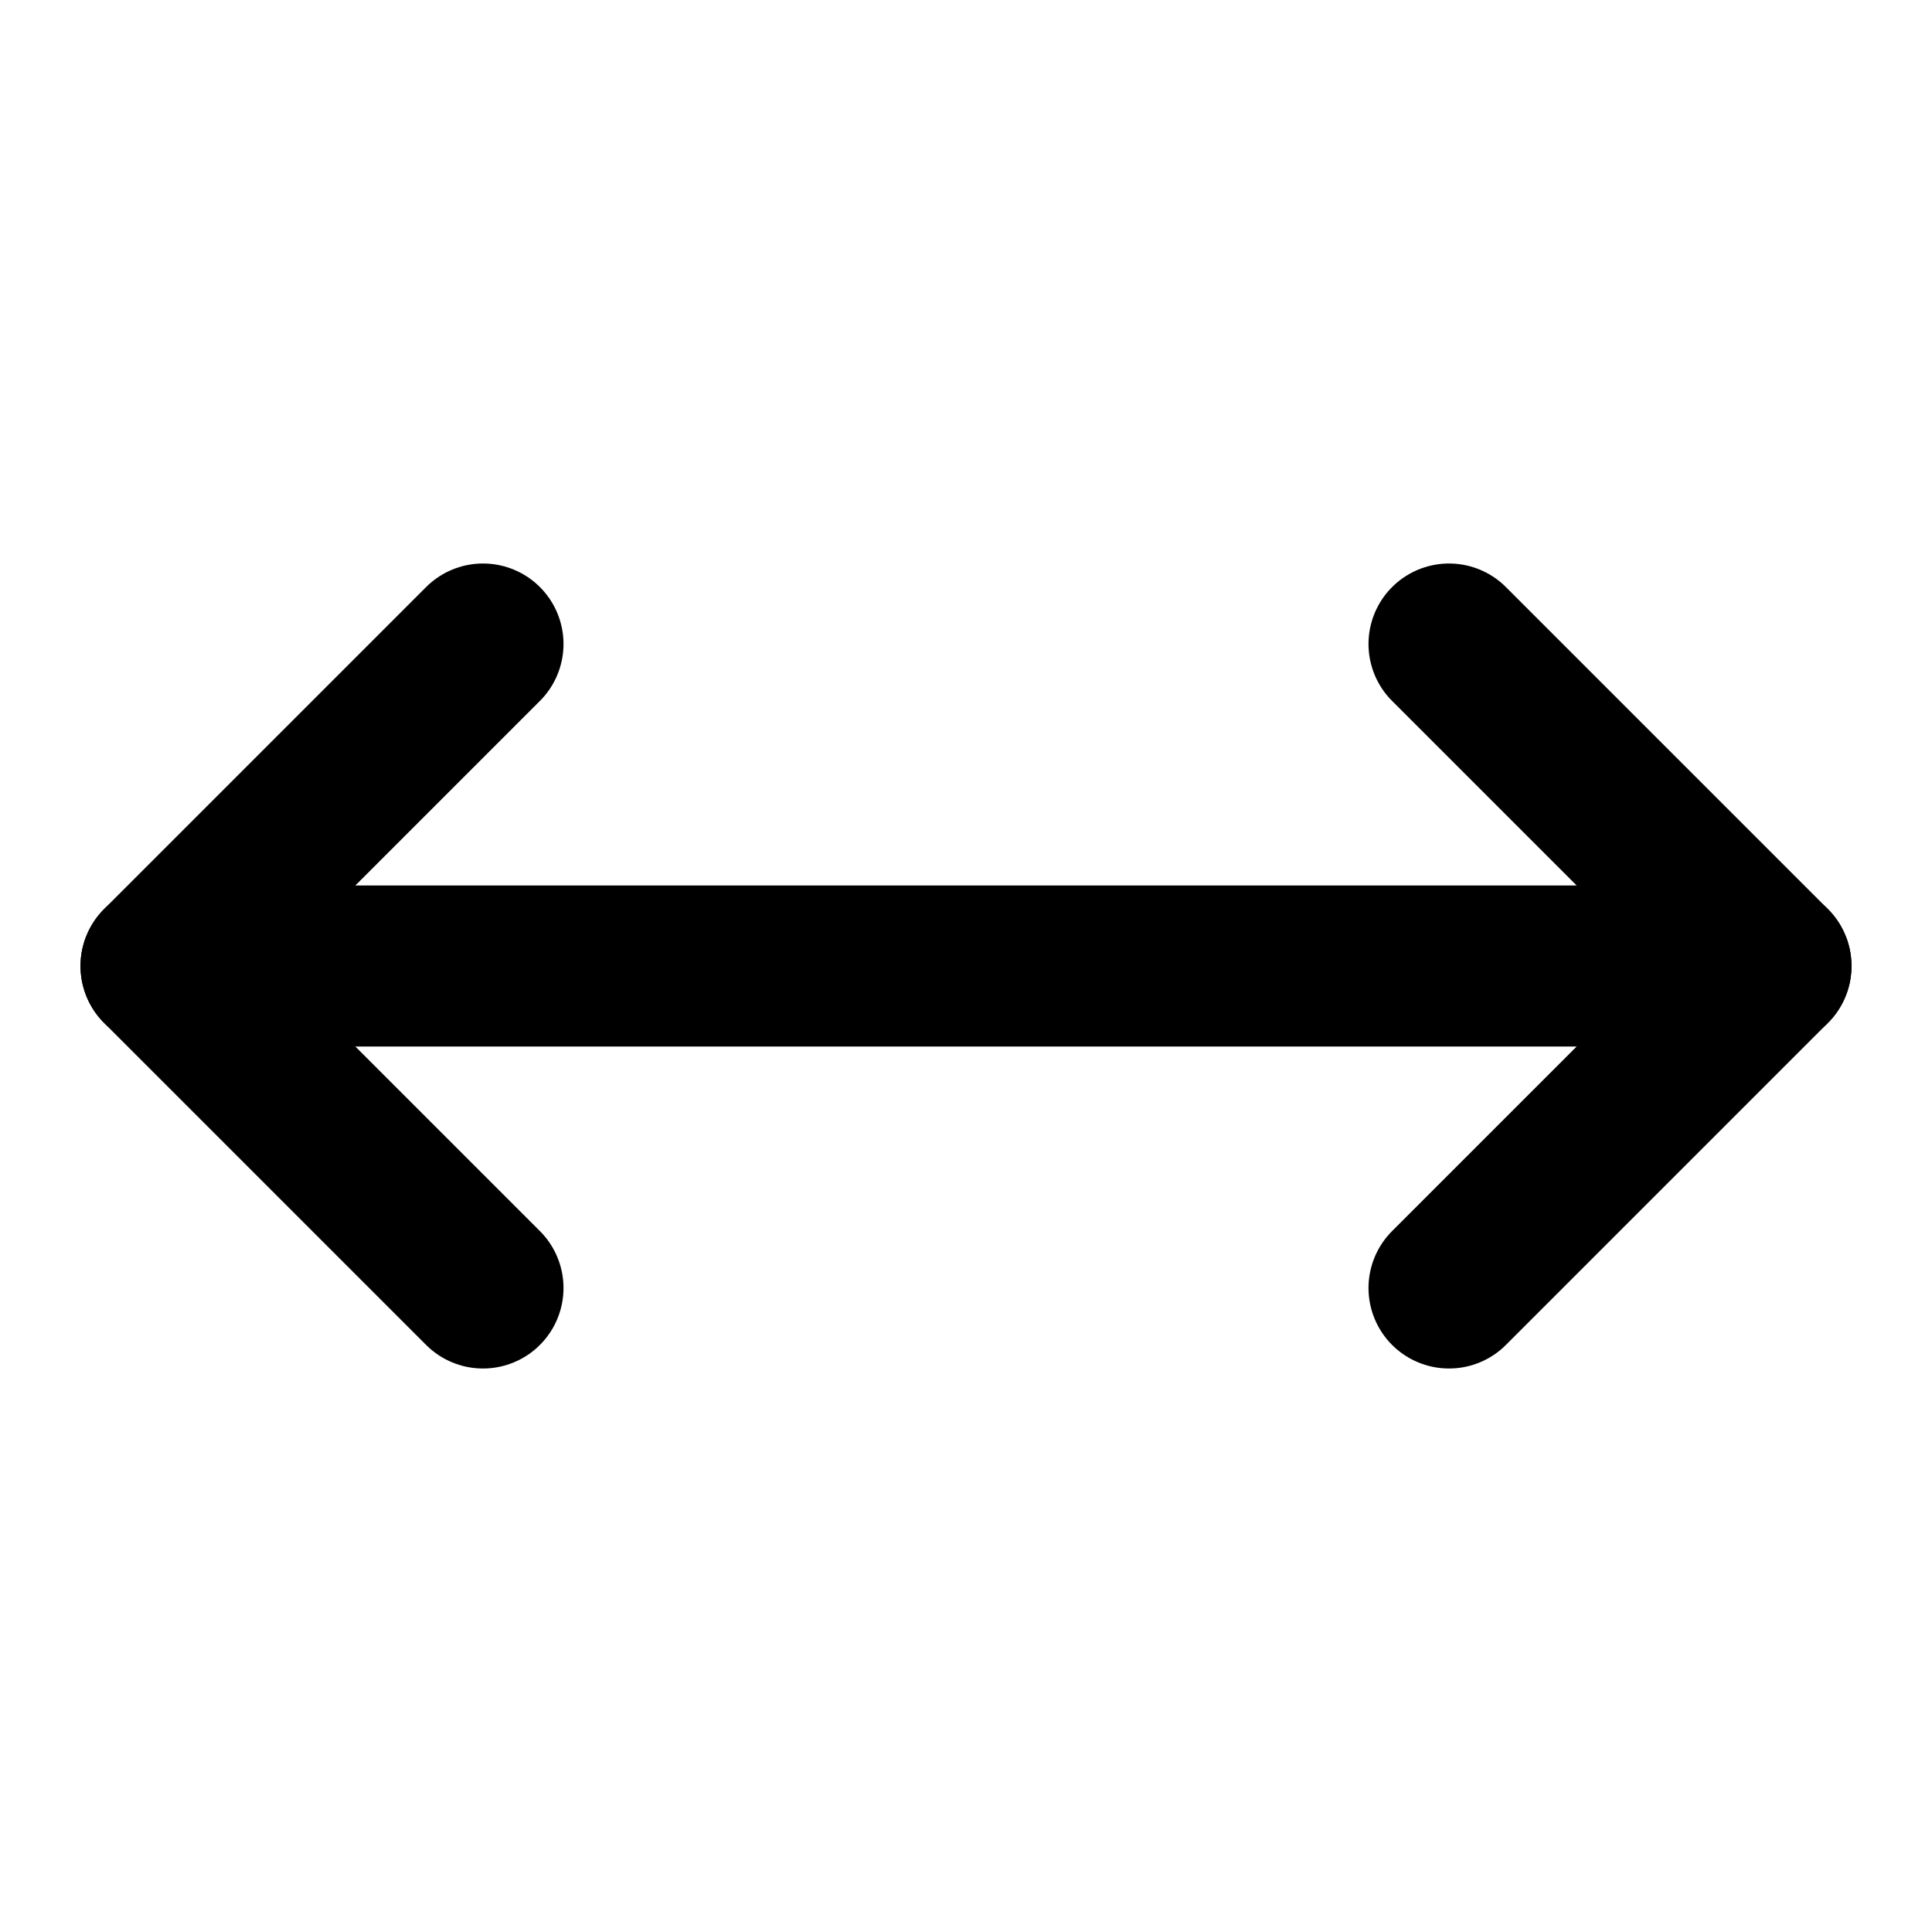
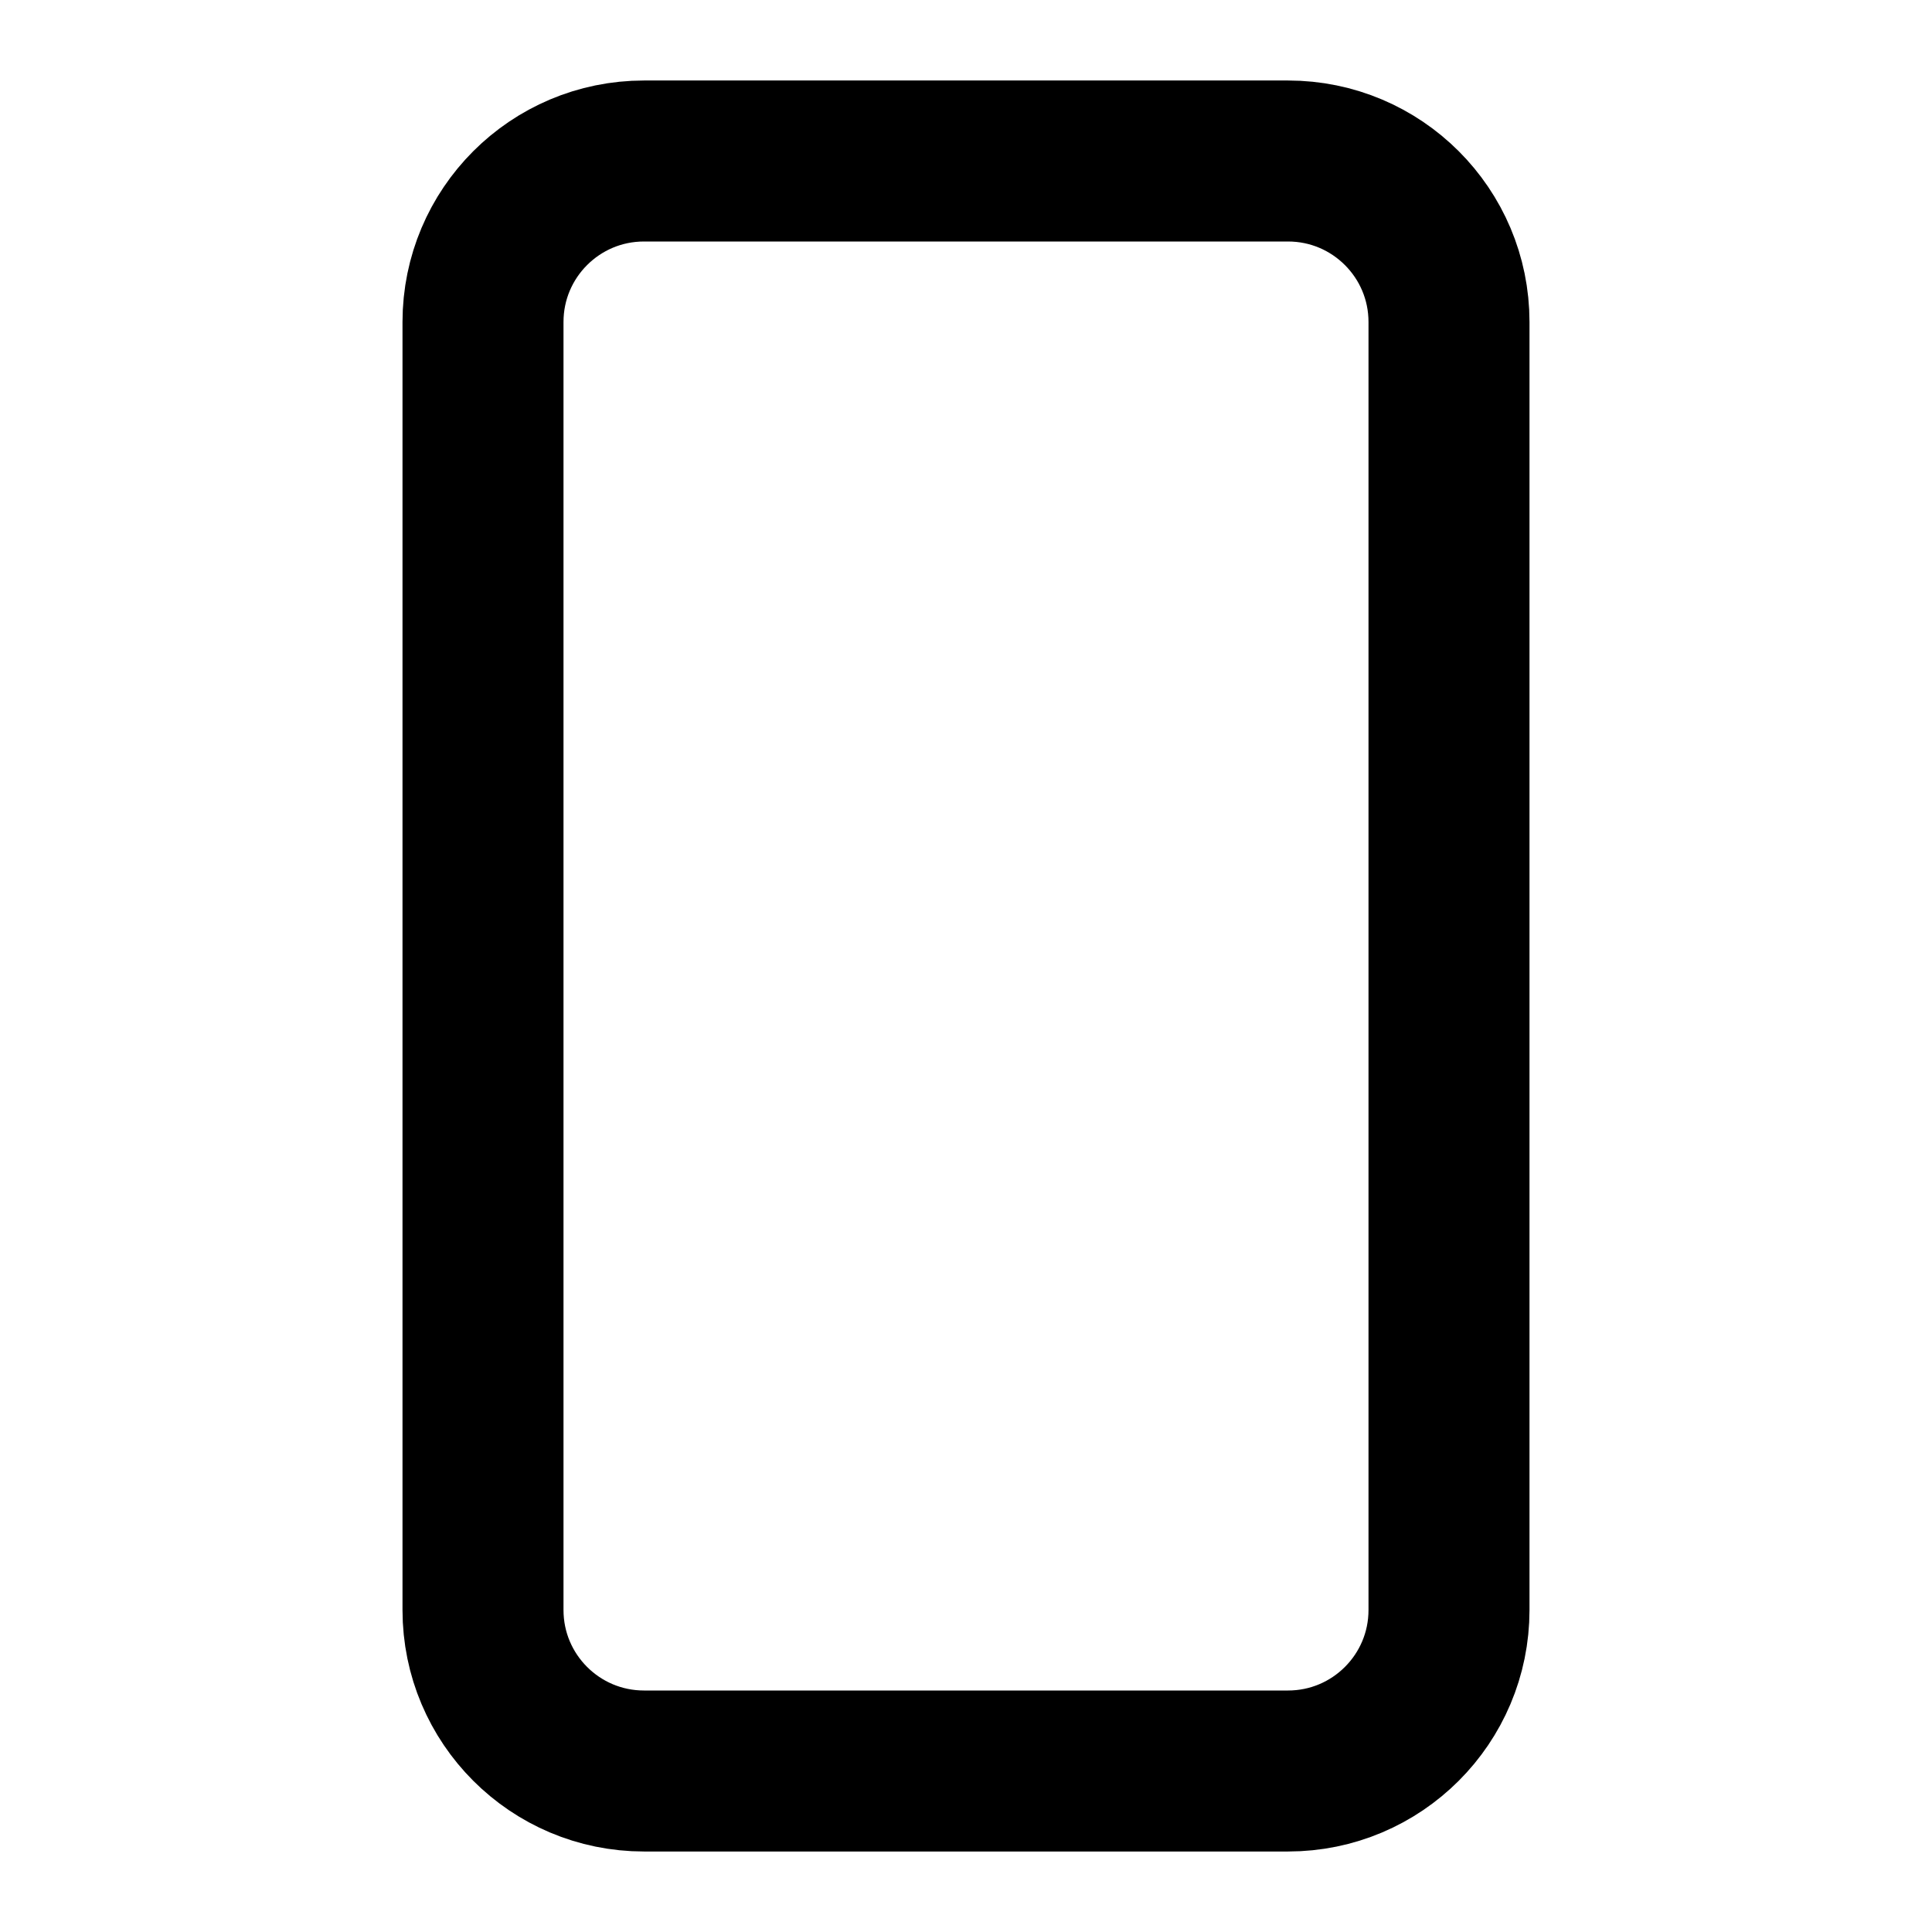
<svg xmlns="http://www.w3.org/2000/svg" width="24" height="24" viewBox="0 0 24 24" fill="none" stroke="currentColor" stroke-width="2" stroke-linecap="round" stroke-linejoin="round">
-   <path d="m18 8 4 4-4 4" />
-   <path d="M2 12h20" />
-   <path d="m6 8-4 4 4 4" />
+   <rect width="12" height="20" x="6" y="2" rx="2" />
</svg>
